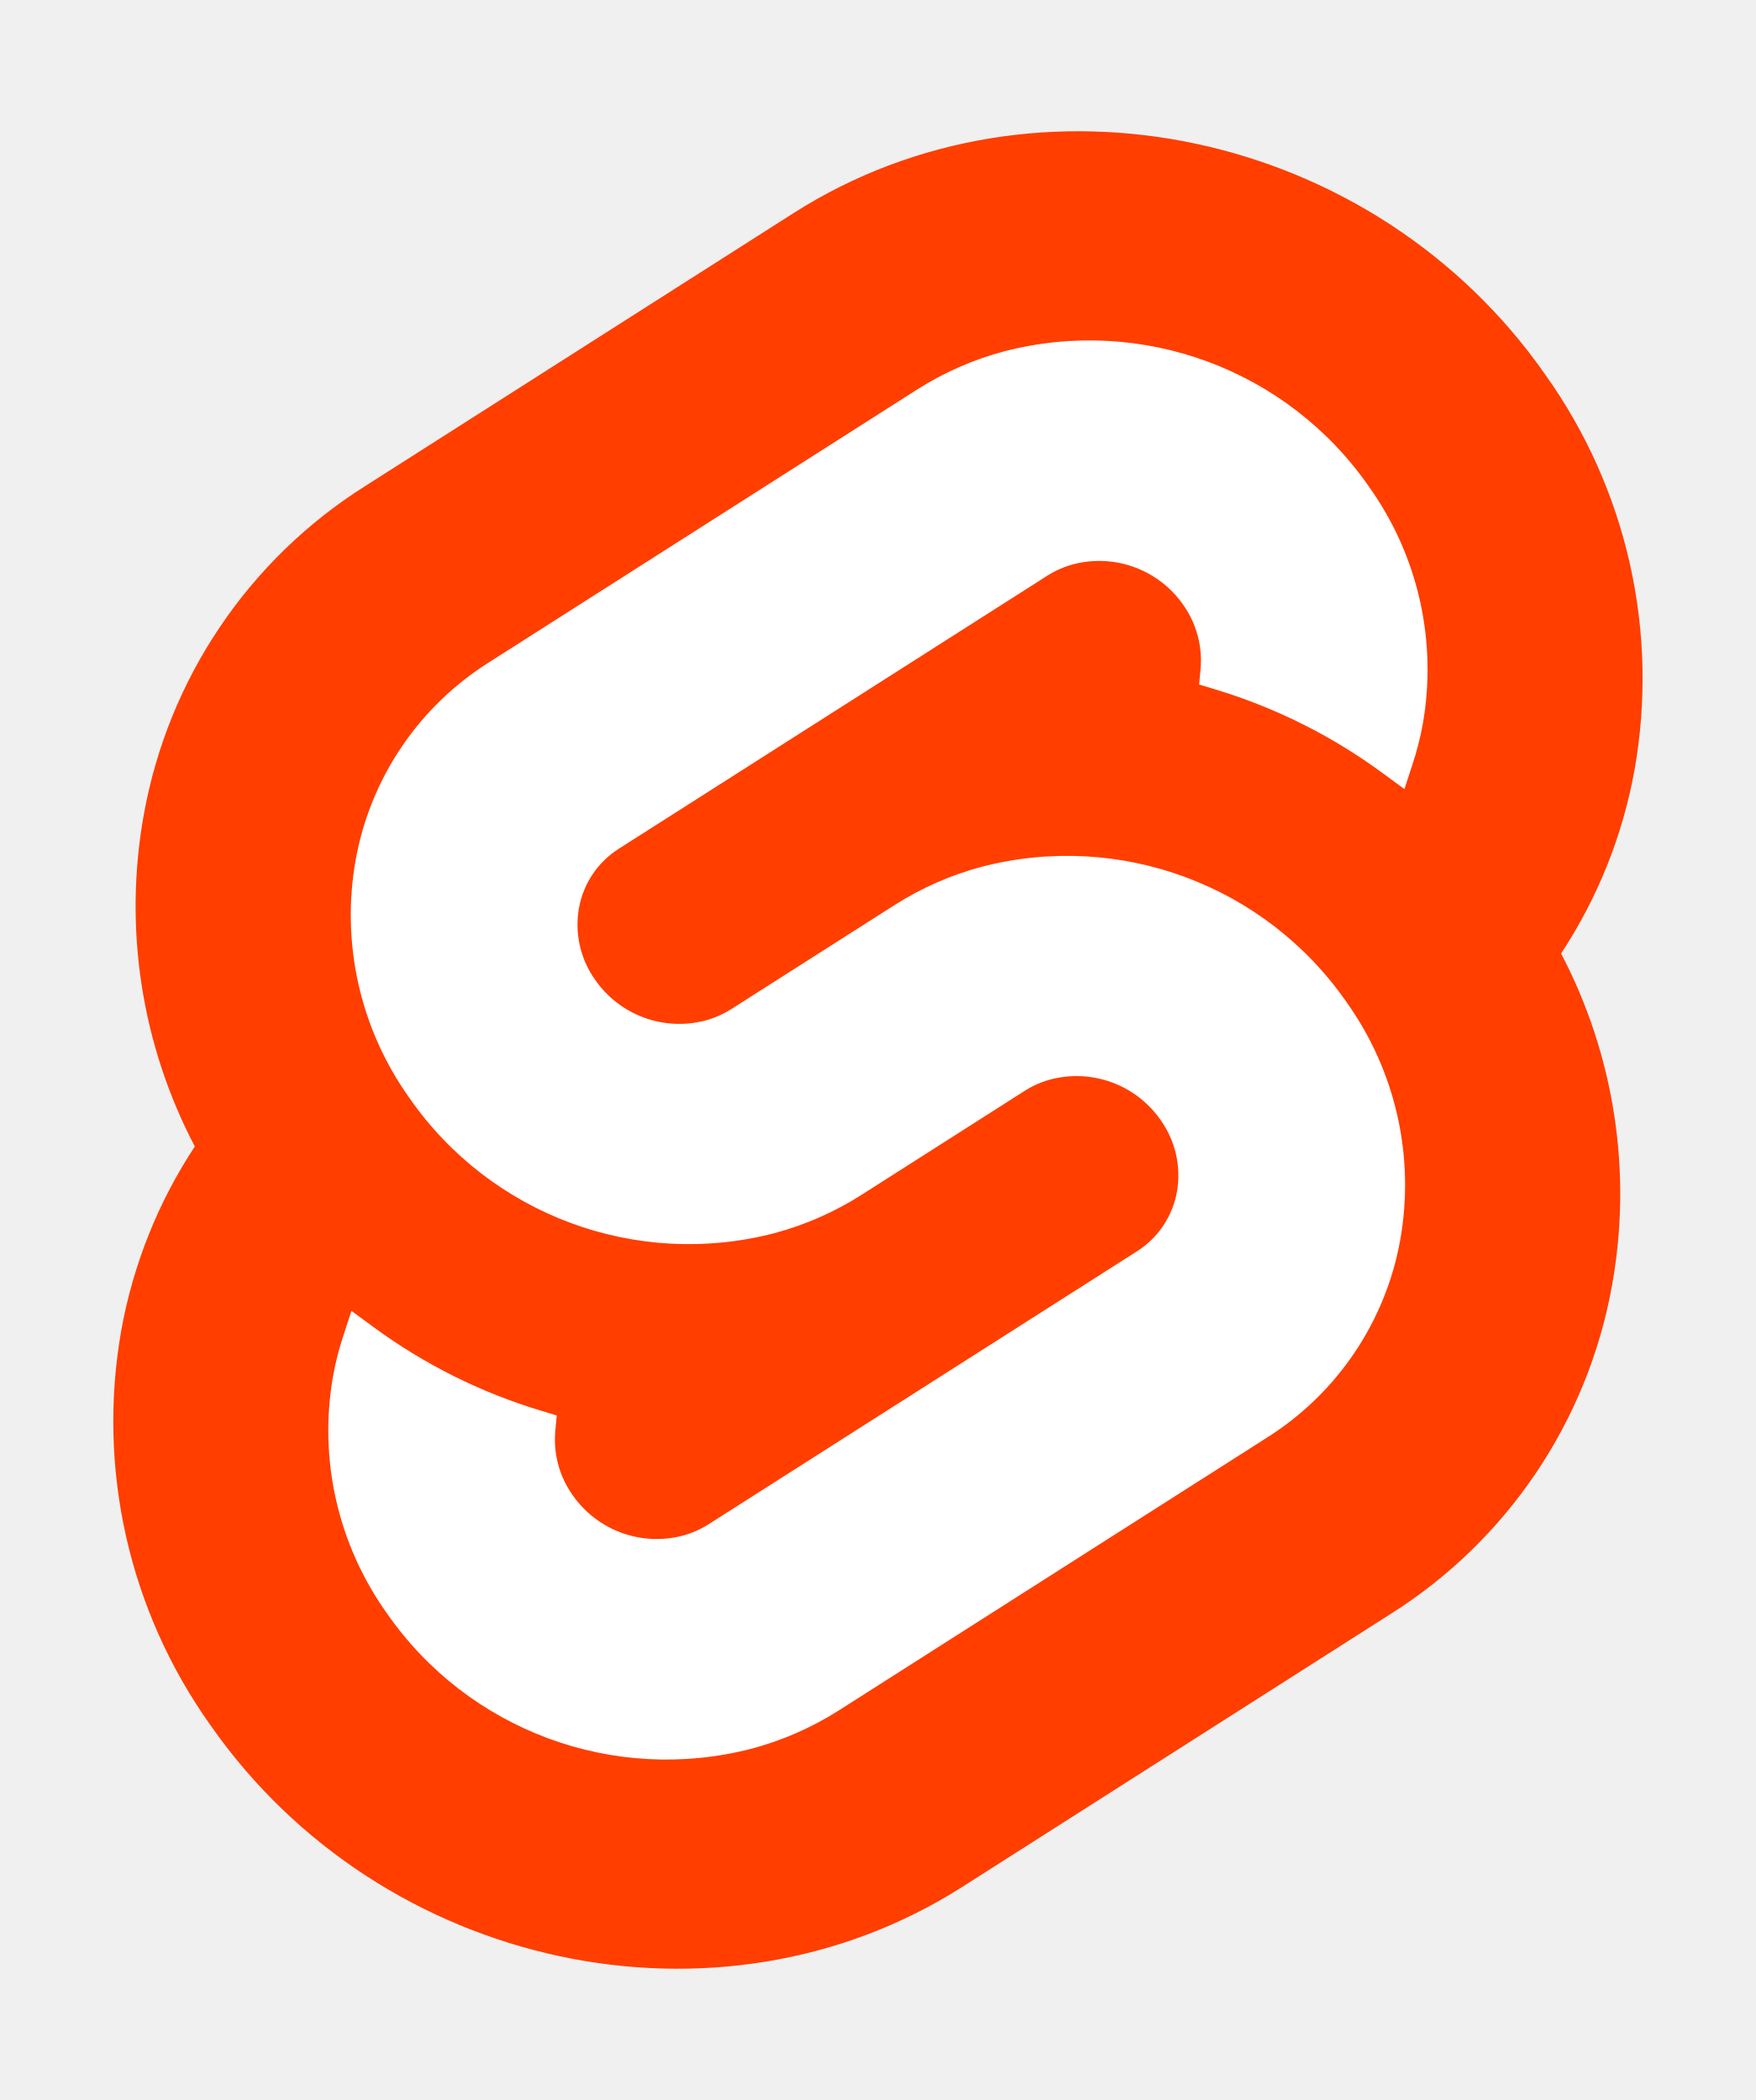
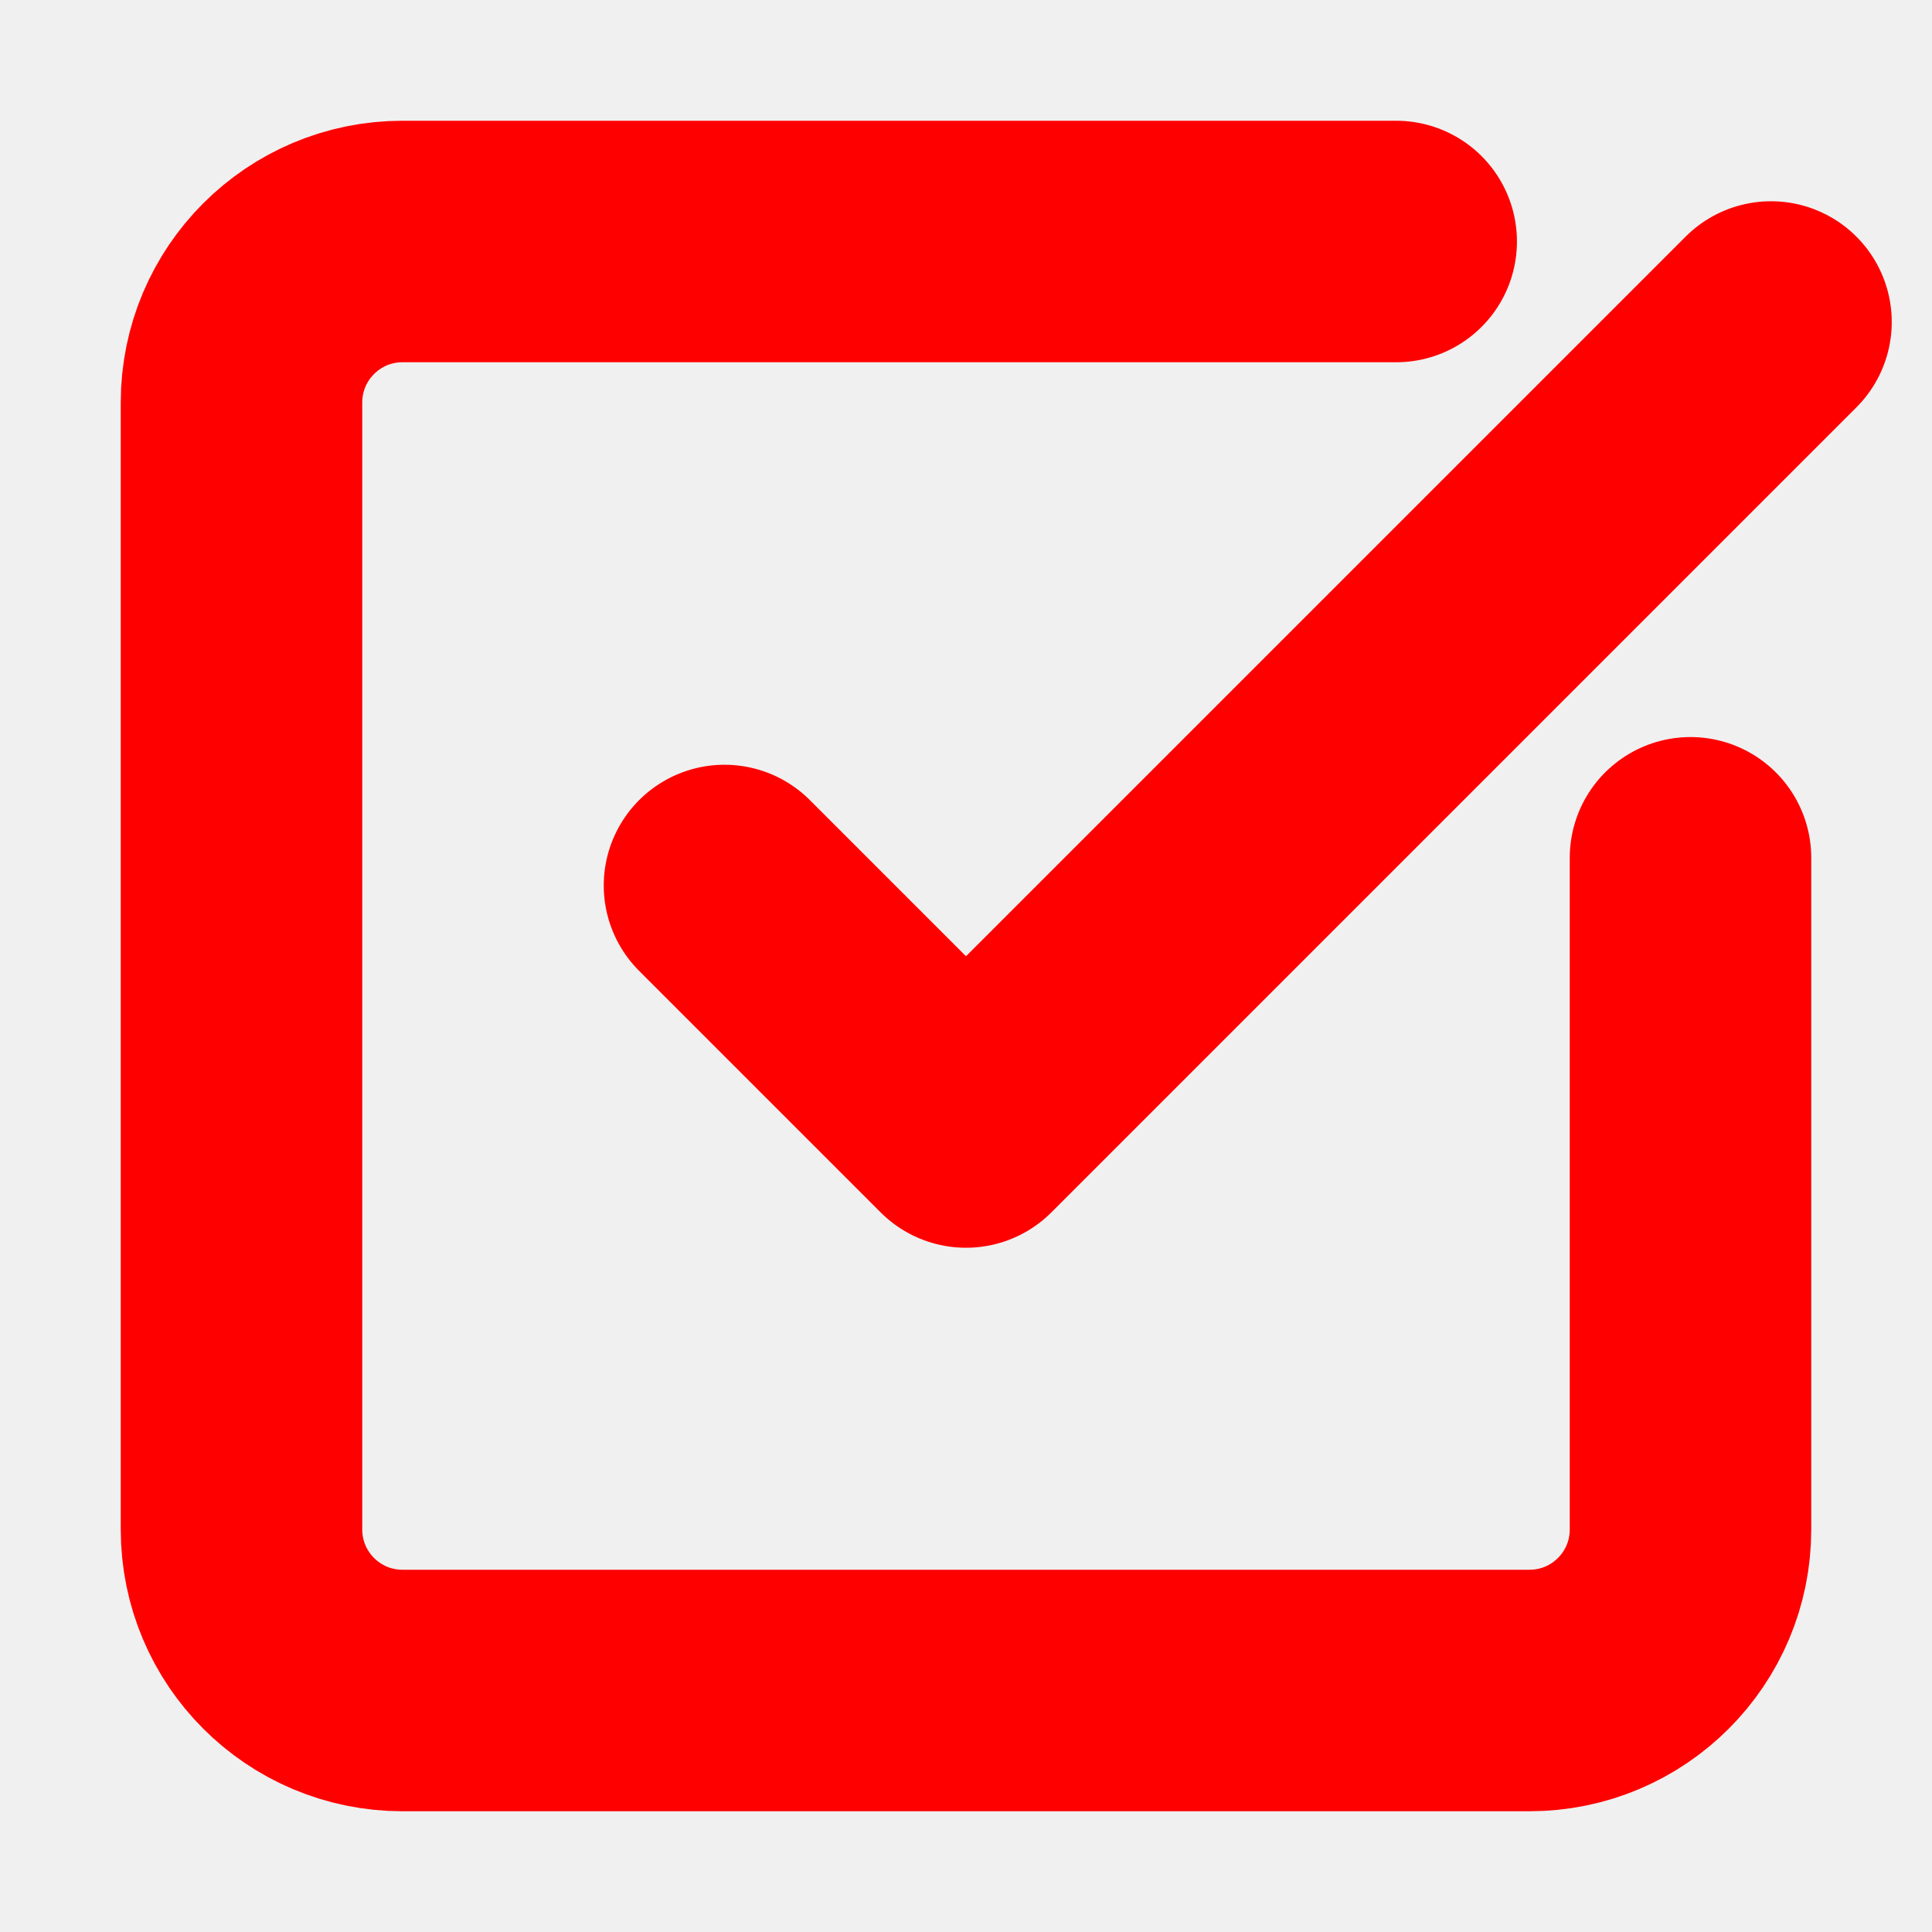
- <svg xmlns="http://www.w3.org/2000/svg" width="107" height="128" viewBox="0 0 107 128">
-   <path d="M94.157 22.819c-10.4-14.885-30.94-19.297-45.792-9.835L22.282 29.608A29.92 29.92 0 0 0 8.764 49.65a31.5 31.5 0 0 0 3.108 20.231 30 30 0 0 0-4.477 11.183 31.9 31.9 0 0 0 5.448 24.116c10.402 14.887 30.942 19.297 45.791 9.835l26.083-16.624A29.92 29.92 0 0 0 98.235 78.35a31.53 31.53 0 0 0-3.105-20.232 30 30 0 0 0 4.474-11.182 31.88 31.88 0 0 0-5.447-24.116" style="fill:#ff3e00" />
-   <path d="M45.817 106.582a20.72 20.72 0 0 1-22.237-8.243 19.17 19.17 0 0 1-3.277-14.503 18 18 0 0 1 .624-2.435l.49-1.498 1.337.981a33.6 33.6 0 0 0 10.203 5.098l.97.294-.09.968a5.85 5.85 0 0 0 1.052 3.878 6.24 6.24 0 0 0 6.695 2.485 5.8 5.8 0 0 0 1.603-.704L69.27 76.28a5.43 5.43 0 0 0 2.45-3.631 5.8 5.8 0 0 0-.987-4.371 6.24 6.24 0 0 0-6.698-2.487 5.7 5.7 0 0 0-1.6.704l-9.953 6.345a19 19 0 0 1-5.296 2.326 20.72 20.72 0 0 1-22.237-8.243 19.17 19.17 0 0 1-3.277-14.502 17.99 17.99 0 0 1 8.13-12.052l26.081-16.623a19 19 0 0 1 5.3-2.329 20.72 20.72 0 0 1 22.237 8.243 19.17 19.17 0 0 1 3.277 14.503 18 18 0 0 1-.624 2.435l-.49 1.498-1.337-.98a33.6 33.6 0 0 0-10.203-5.1l-.97-.294.09-.968a5.86 5.86 0 0 0-1.052-3.878 6.24 6.24 0 0 0-6.696-2.485 5.8 5.8 0 0 0-1.602.704L37.73 51.72a5.42 5.42 0 0 0-2.449 3.63 5.79 5.79 0 0 0 .986 4.372 6.24 6.24 0 0 0 6.698 2.486 5.8 5.8 0 0 0 1.602-.704l9.952-6.342a19 19 0 0 1 5.295-2.328 20.72 20.72 0 0 1 22.237 8.242 19.17 19.17 0 0 1 3.277 14.503 18 18 0 0 1-8.13 12.053l-26.081 16.622a19 19 0 0 1-5.3 2.328" style="fill:#fff" />
+ <svg xmlns="http://www.w3.org/2000/svg" width="24" height="24" viewBox="0 0 24 24" fill="none" stroke="red" stroke-width="3" stroke-linecap="round" stroke-linejoin="round" class="lucide lucide-square-check-big-icon lucide-square-check-big">
+   <path d="M21 10.656V19a2 2 0 0 1-2 2H5a2 2 0 0 1-2-2V5a2 2 0 0 1 2-2h12.344" />
+   <path d="m9 11 3 3L22 4" />
</svg>
